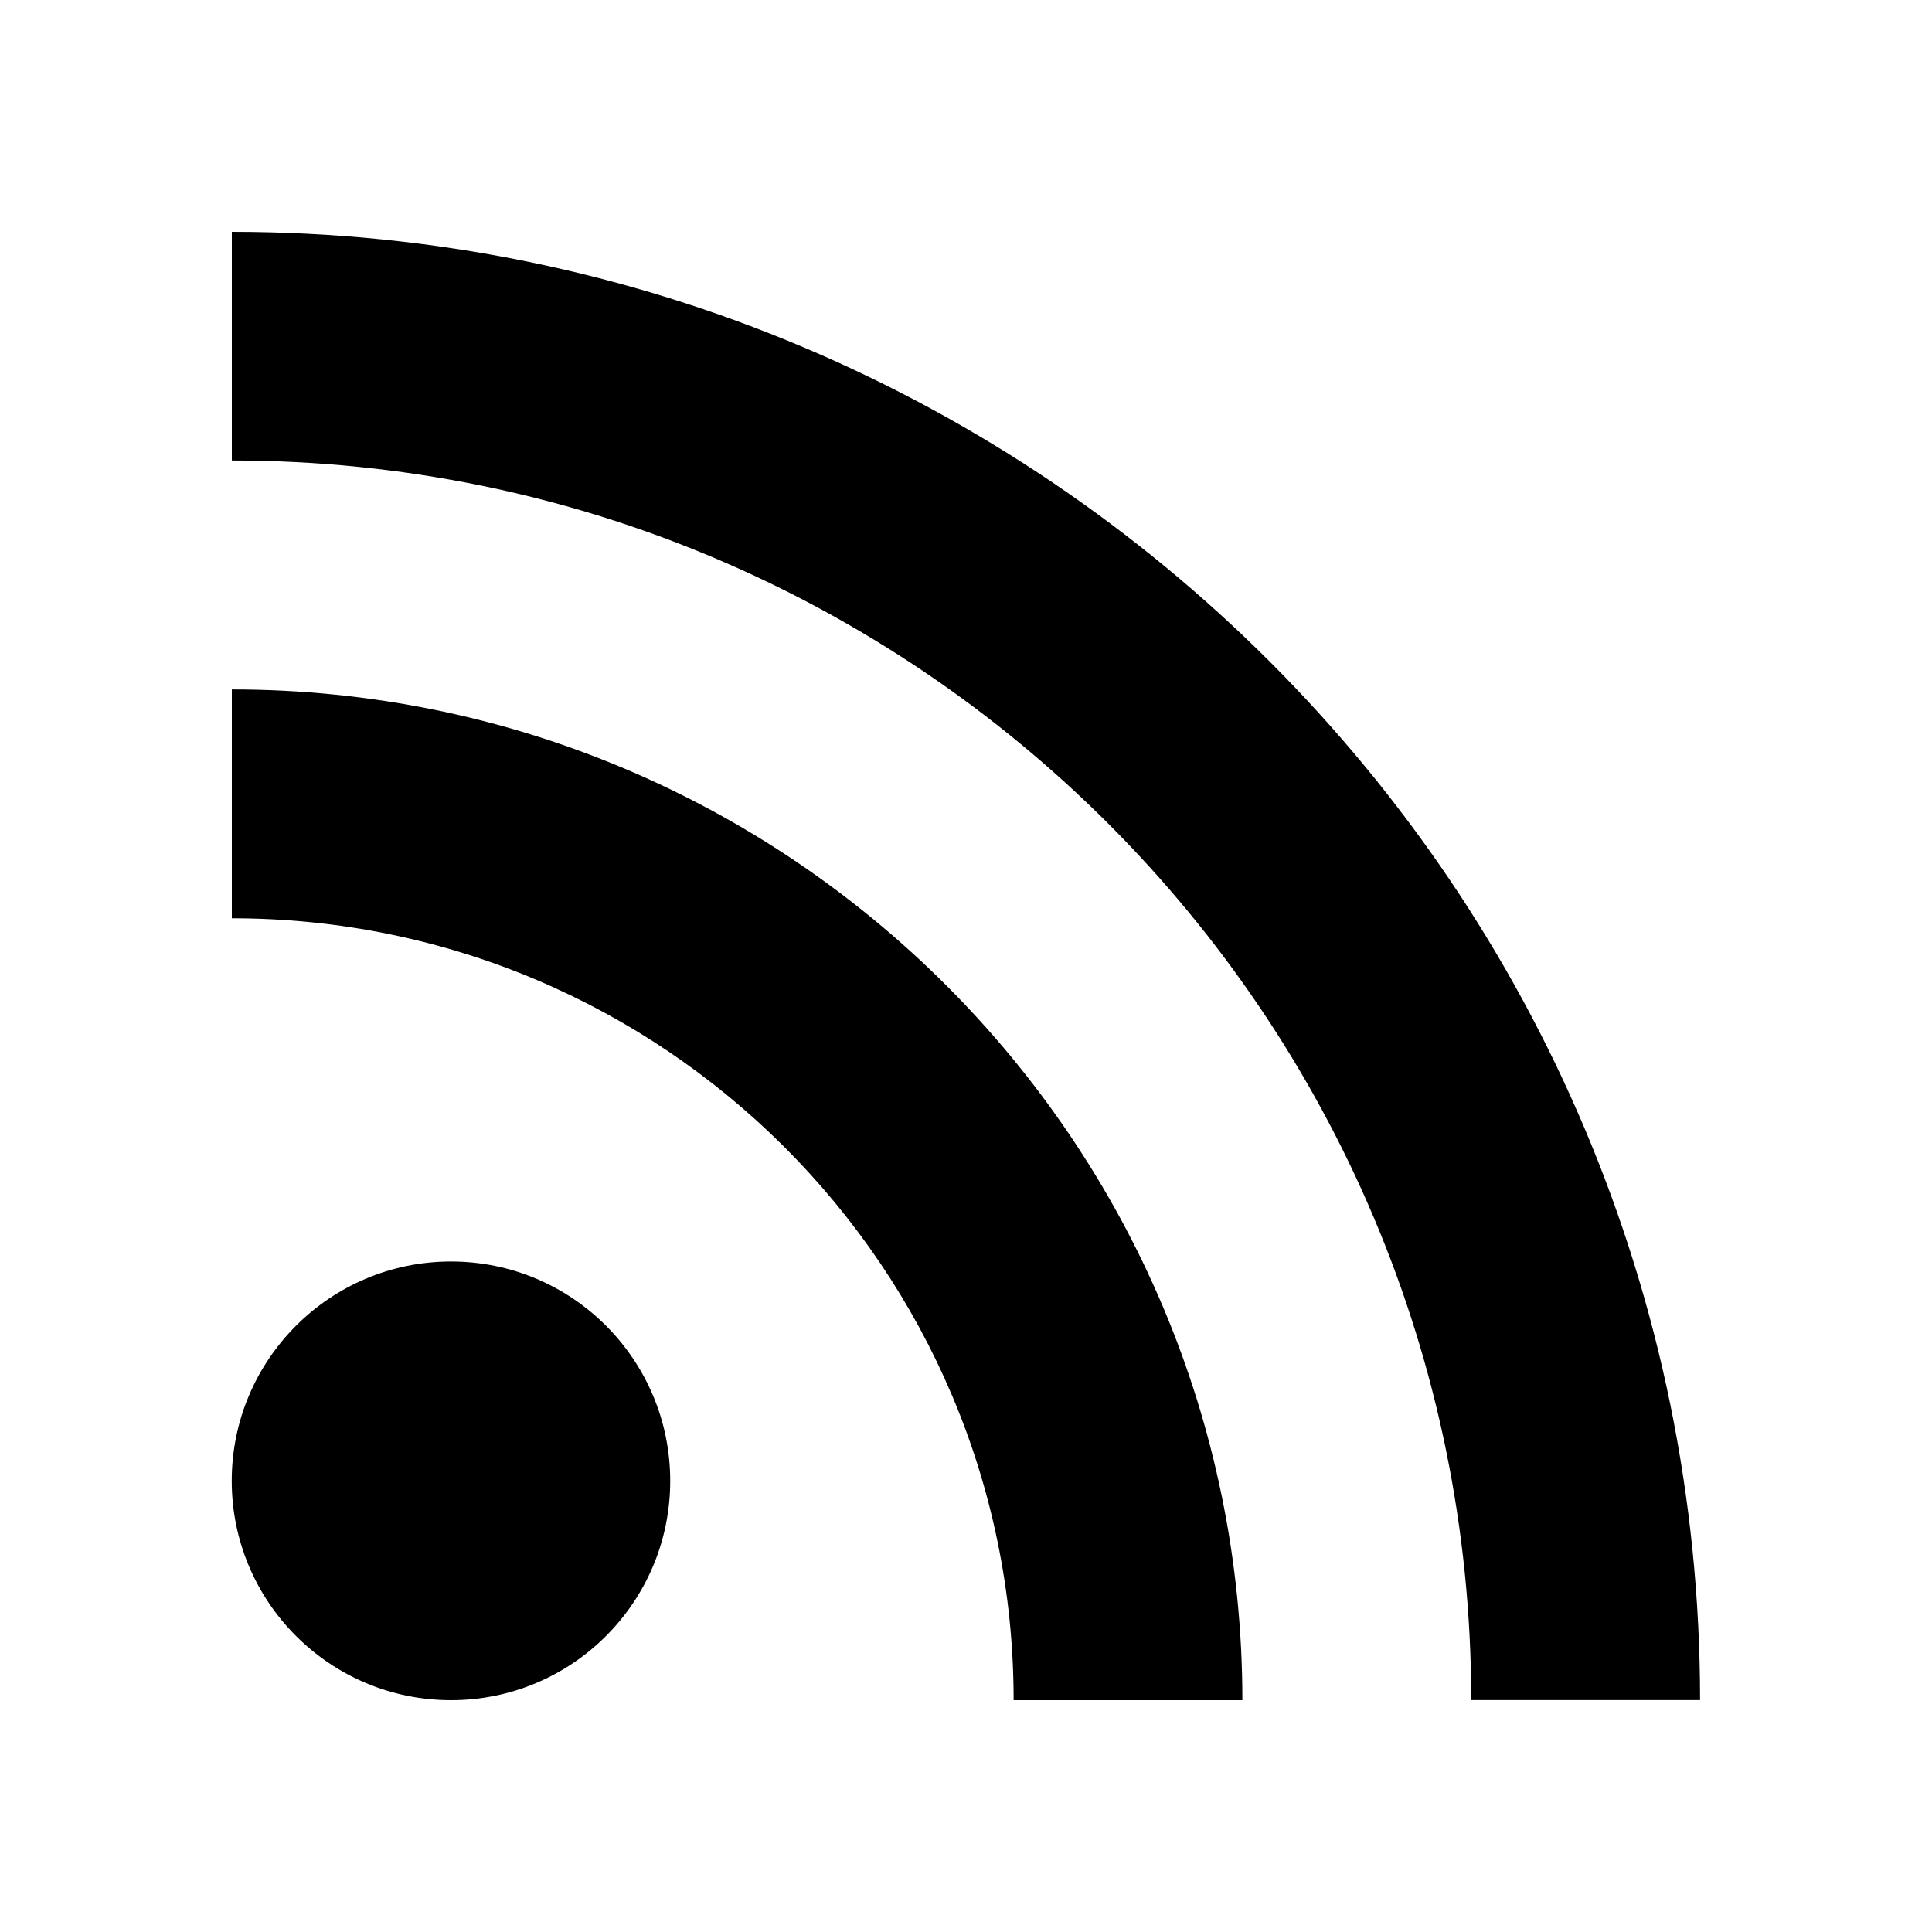
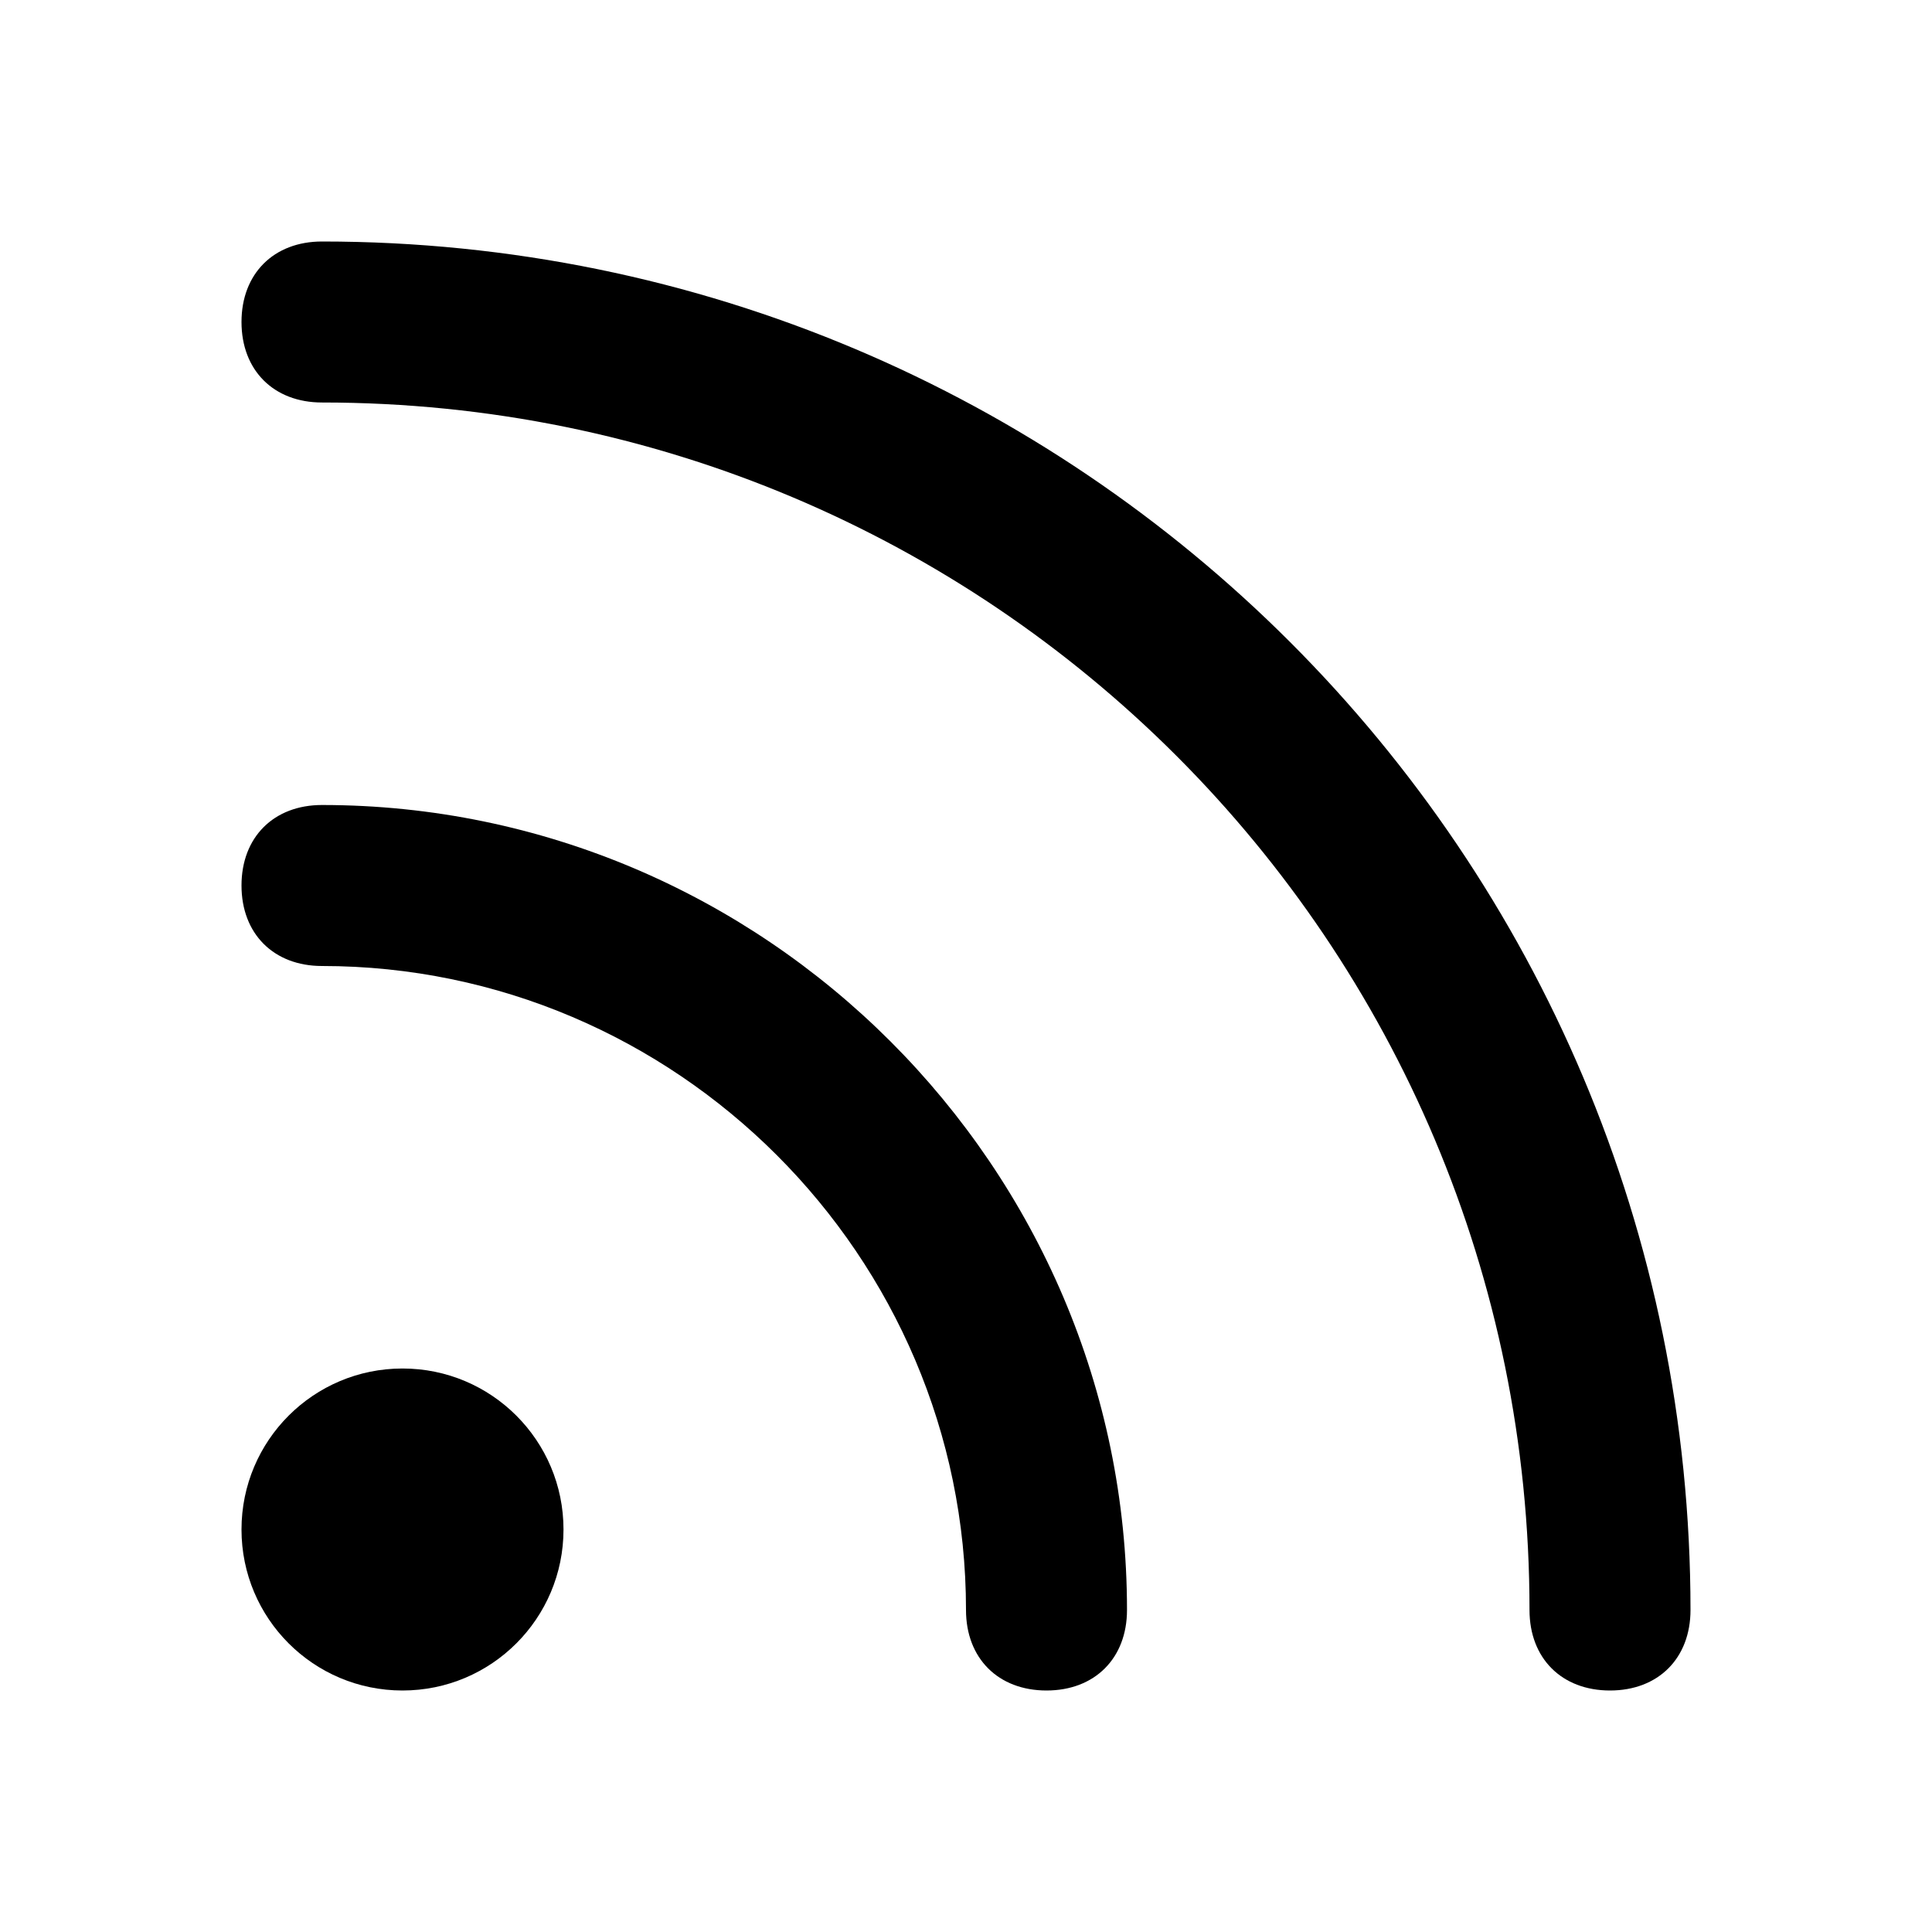
- <svg xmlns="http://www.w3.org/2000/svg" version="1.1" width="20" height="20" viewBox="0 0 20 20">
-   <path d="M2.4 2.4v2.367c7.086 0 12.83 5.746 12.83 12.832h2.369c0-8.394-6.805-15.199-15.199-15.199zM2.4 7.137v2.369c4.469 0 8.093 3.623 8.093 8.094h2.368c0-5.778-4.684-10.463-10.461-10.463zM4.669 13.059c-1.254 0-2.27 1.018-2.27 2.271s1.016 2.27 2.27 2.27 2.269-1.016 2.269-2.27-1.015-2.271-2.269-2.271z" />
+ <svg xmlns="http://www.w3.org/2000/svg" version="1.1" width="24" height="24" viewBox="0 0 24 24">
+   <path d="M4 10c-0.6 0-1 0.4-1 1s0.4 1 1 1c4.4 0 8 3.6 8 8 0 0.6 0.4 1 1 1s1-0.4 1-1c0-5.5-4.5-10-10-10z" />
+   <path d="M4 3c-0.6 0-1 0.4-1 1s0.4 1 1 1c8.3 0 15 6.7 15 15 0 0.6 0.4 1 1 1s1-0.4 1-1c0-9.4-7.6-17-17-17z" />
+   <path d="M7 19c0 1.105-0.895 2-2 2s-2-0.895-2-2c0-1.105 0.895-2 2-2s2 0.895 2 2z" />
</svg>
